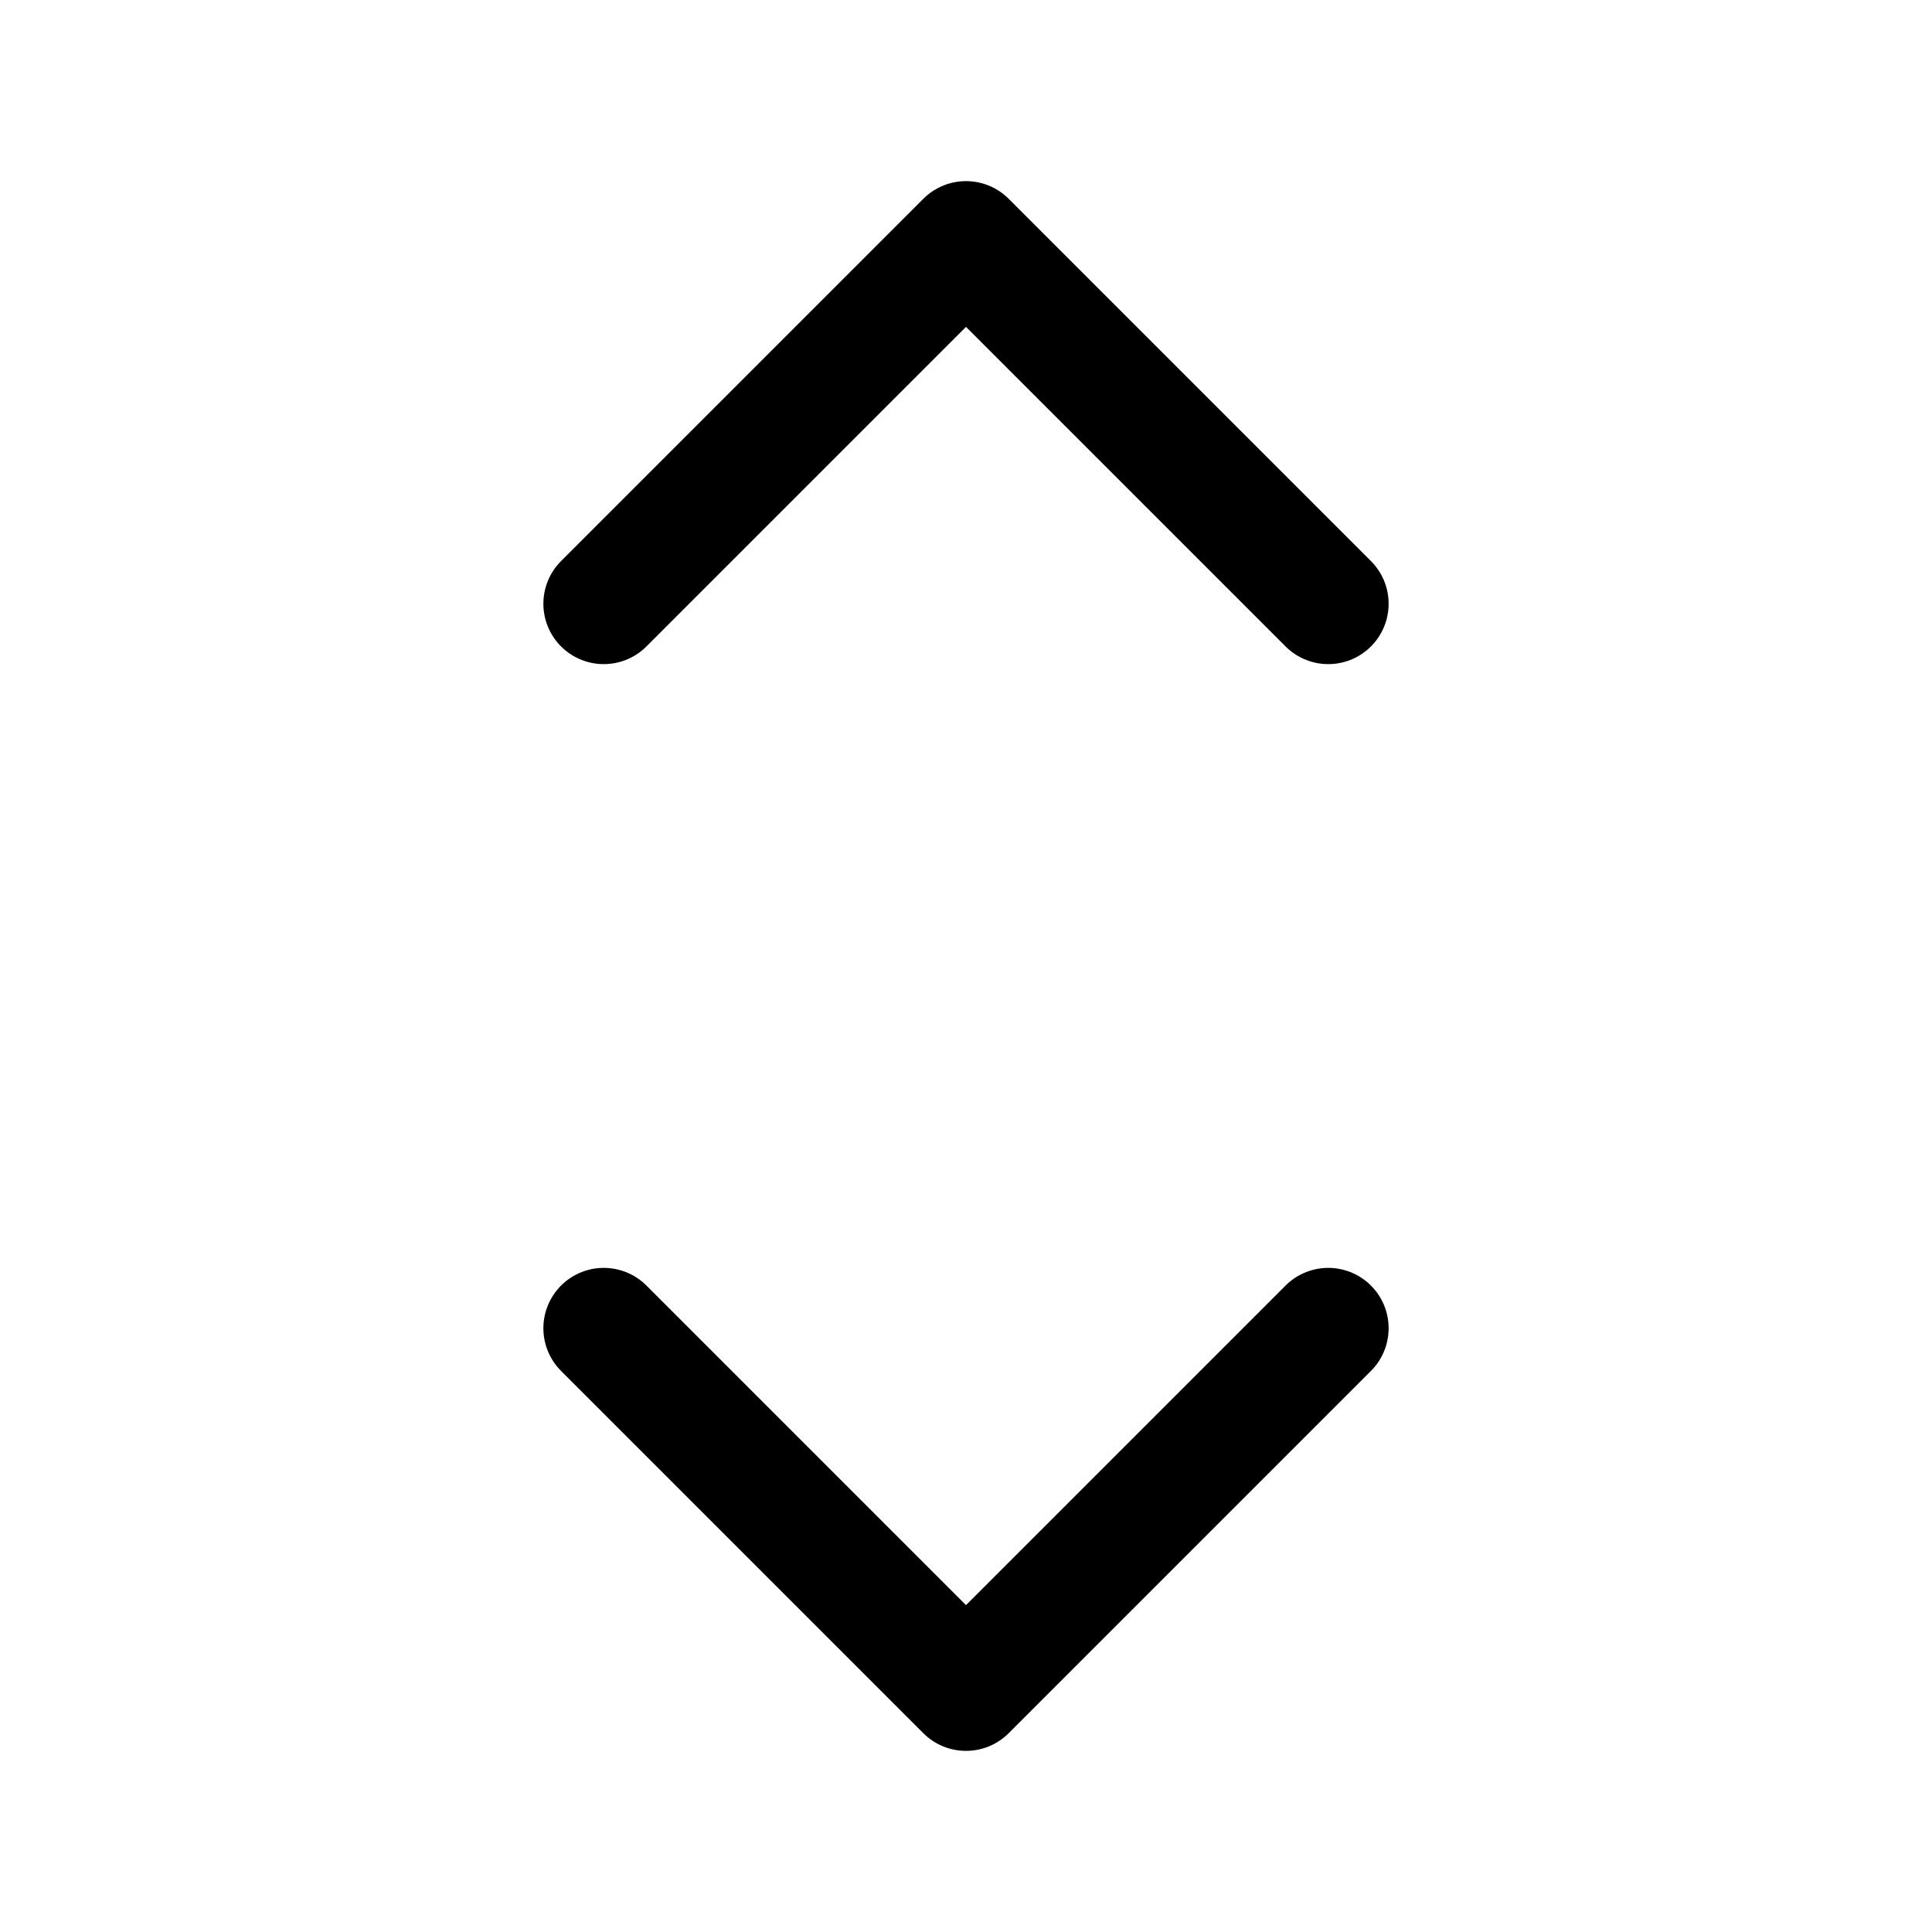
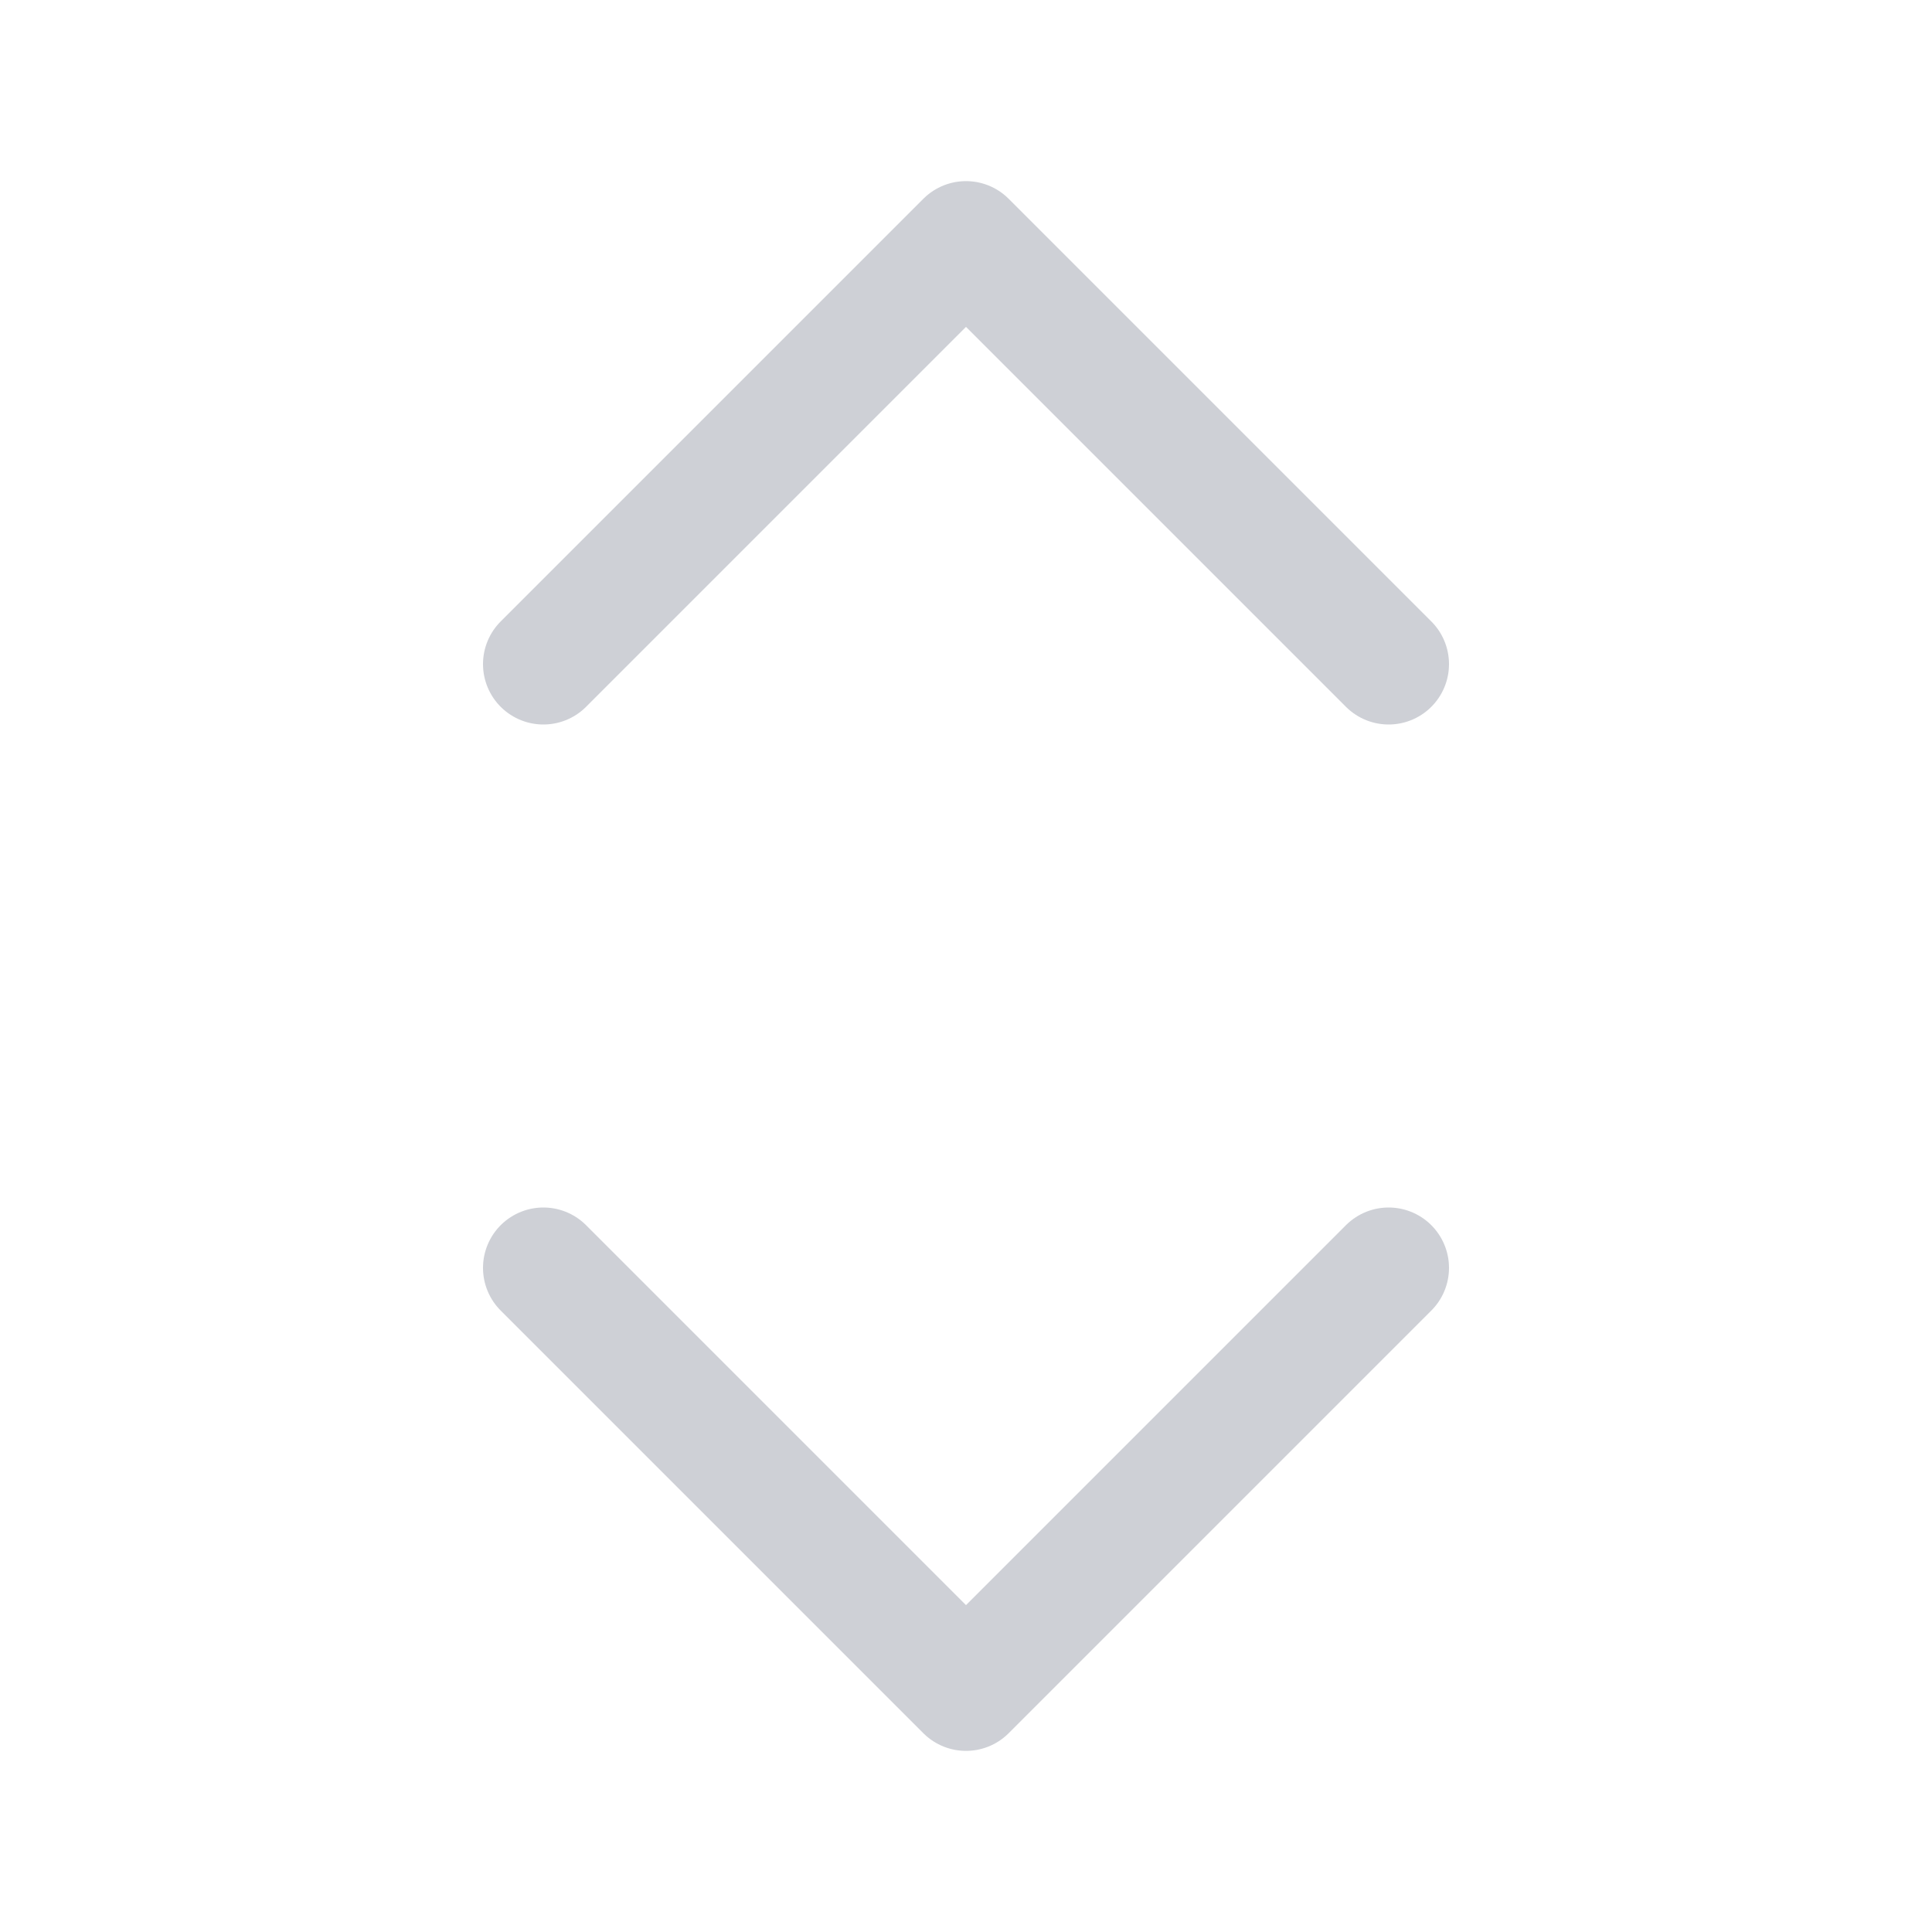
- <svg xmlns="http://www.w3.org/2000/svg" viewBox="0 0 16 16" fill="none" stroke="currentColor" stroke-width="1.0" stroke-linecap="round" stroke-linejoin="round">
-   <path d="m5 5 3-3 3 3M5 11l3 3 3-3" />
+ <svg xmlns="http://www.w3.org/2000/svg" width="16" height="16" viewBox="0 0 16 16" fill="none">
+   <path d="M4.5 5.5L8 2L11.5 5.5" stroke="#CED0D6" stroke-linecap="round" stroke-linejoin="round" />
+   <path d="M4.5 10.5L8 14L11.5 10.5" stroke="#CED0D6" stroke-linecap="round" stroke-linejoin="round" />
</svg>
